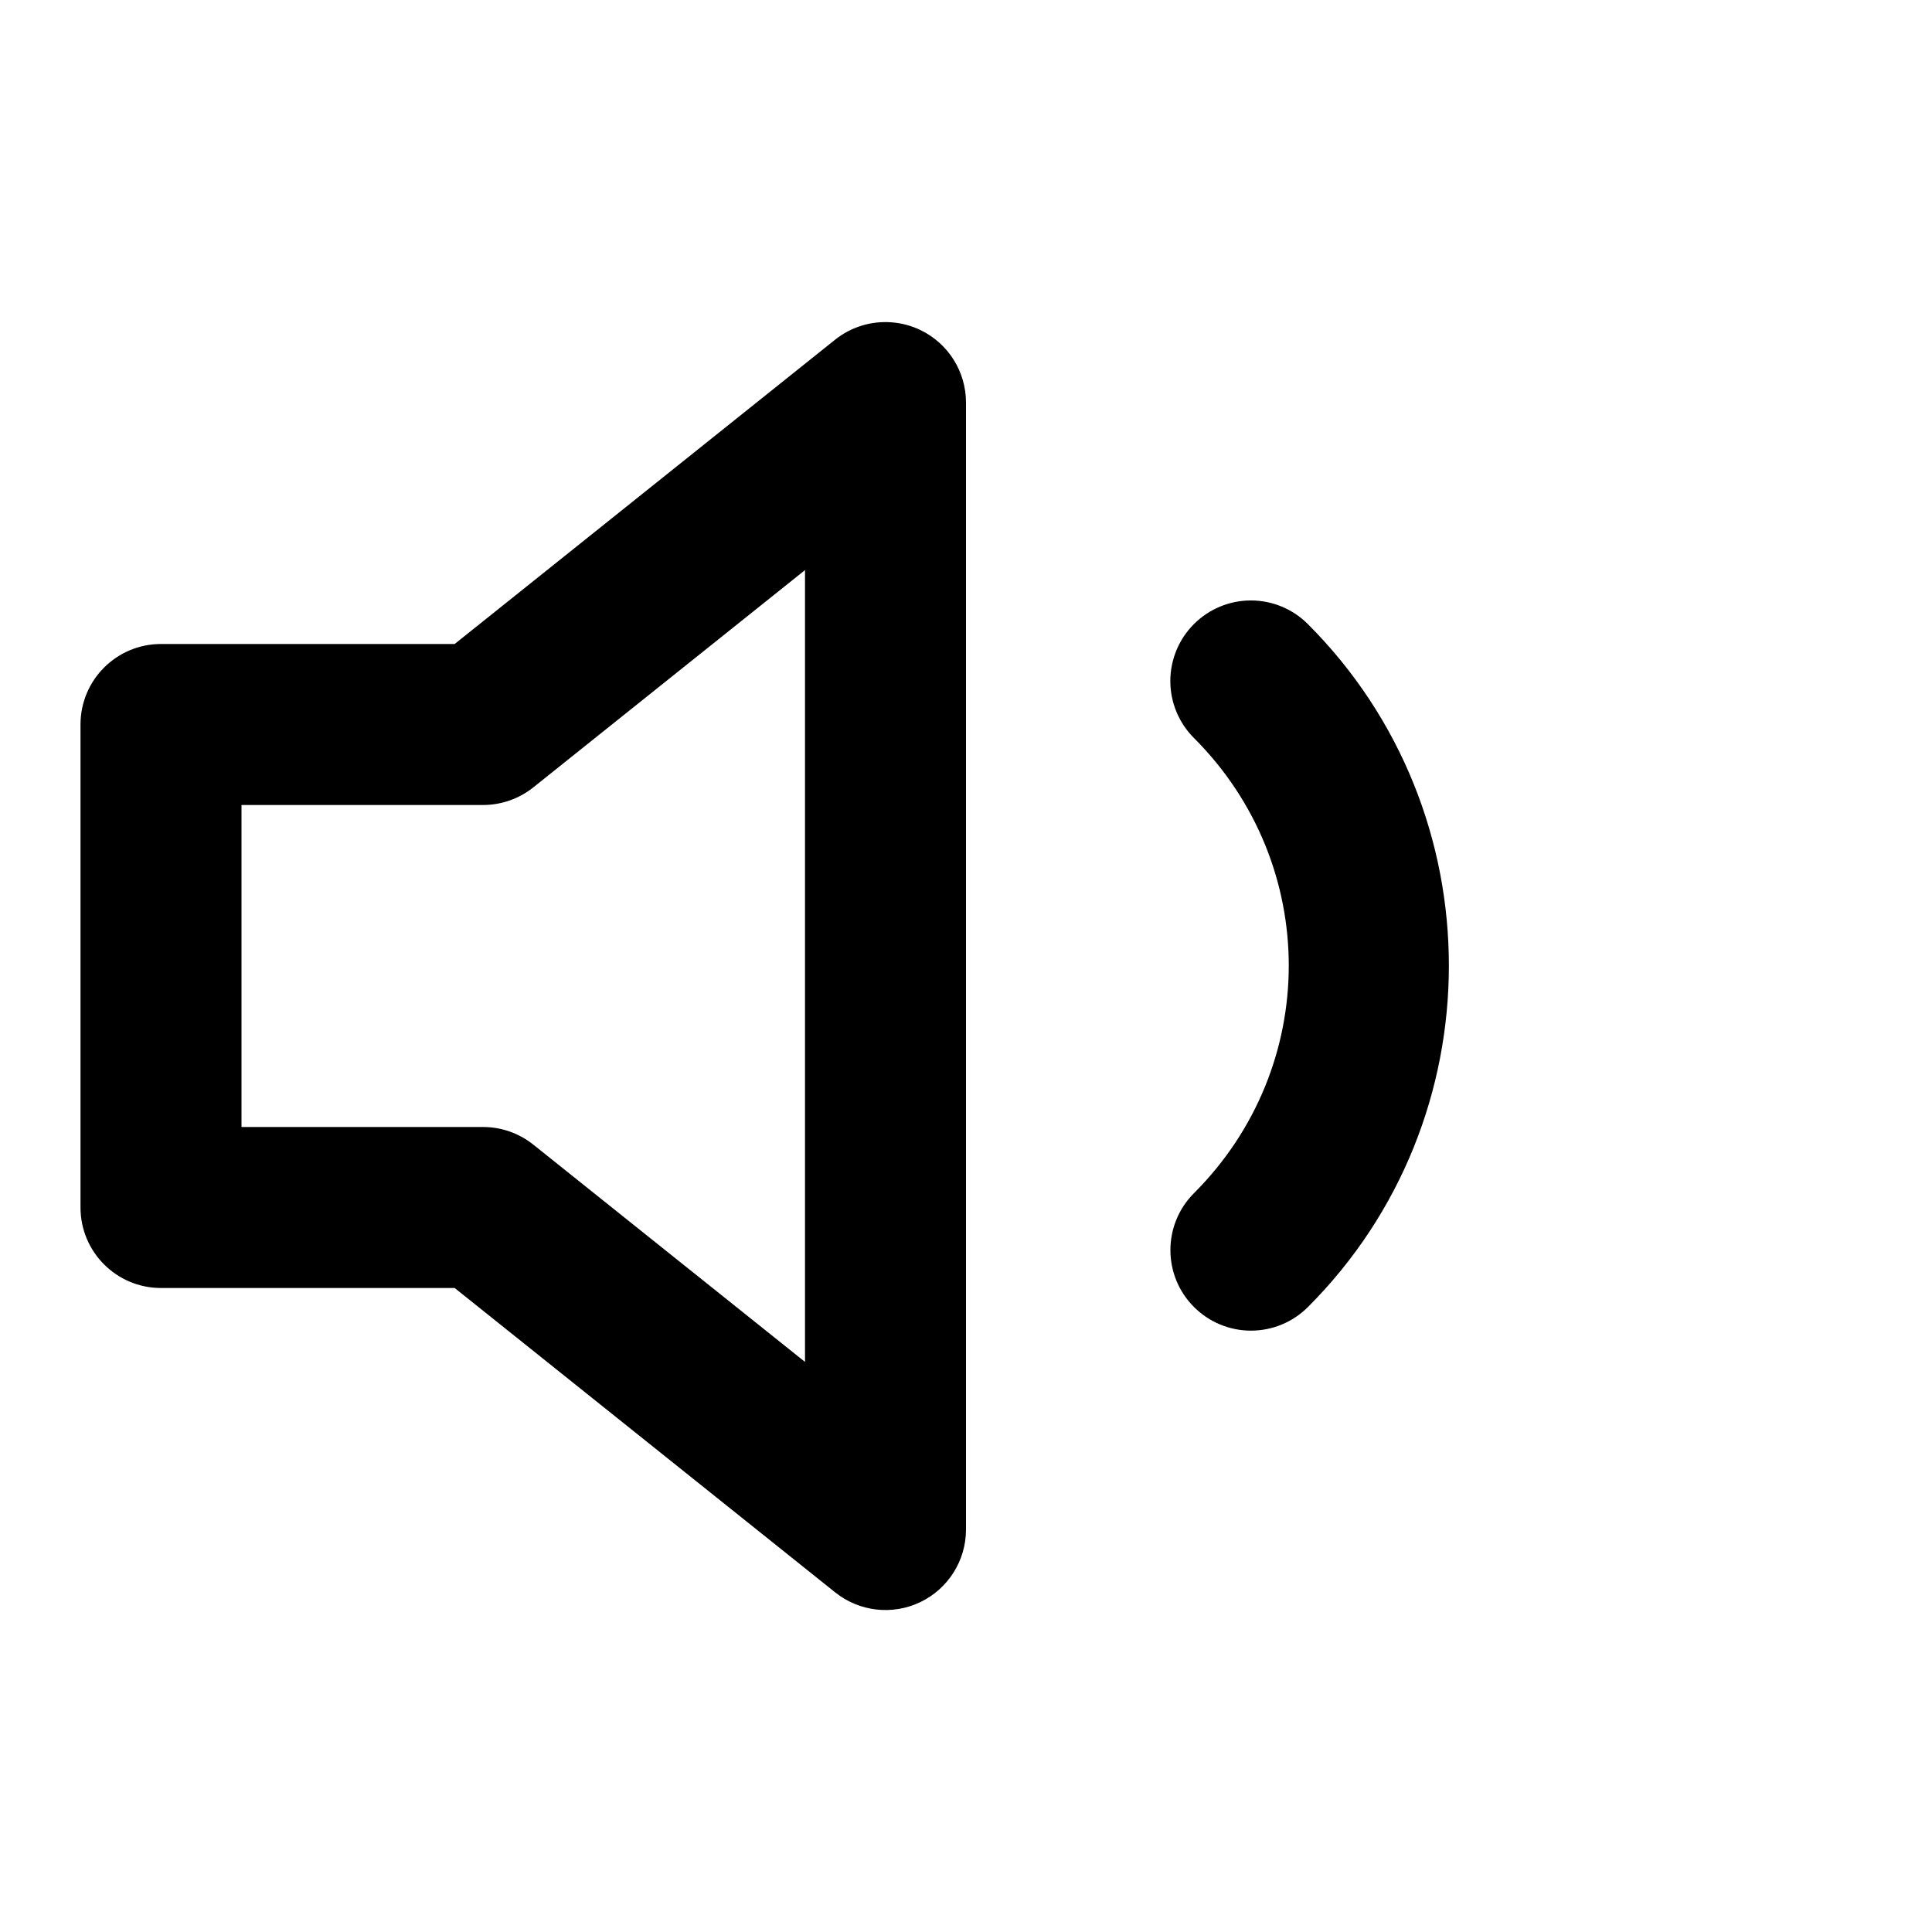
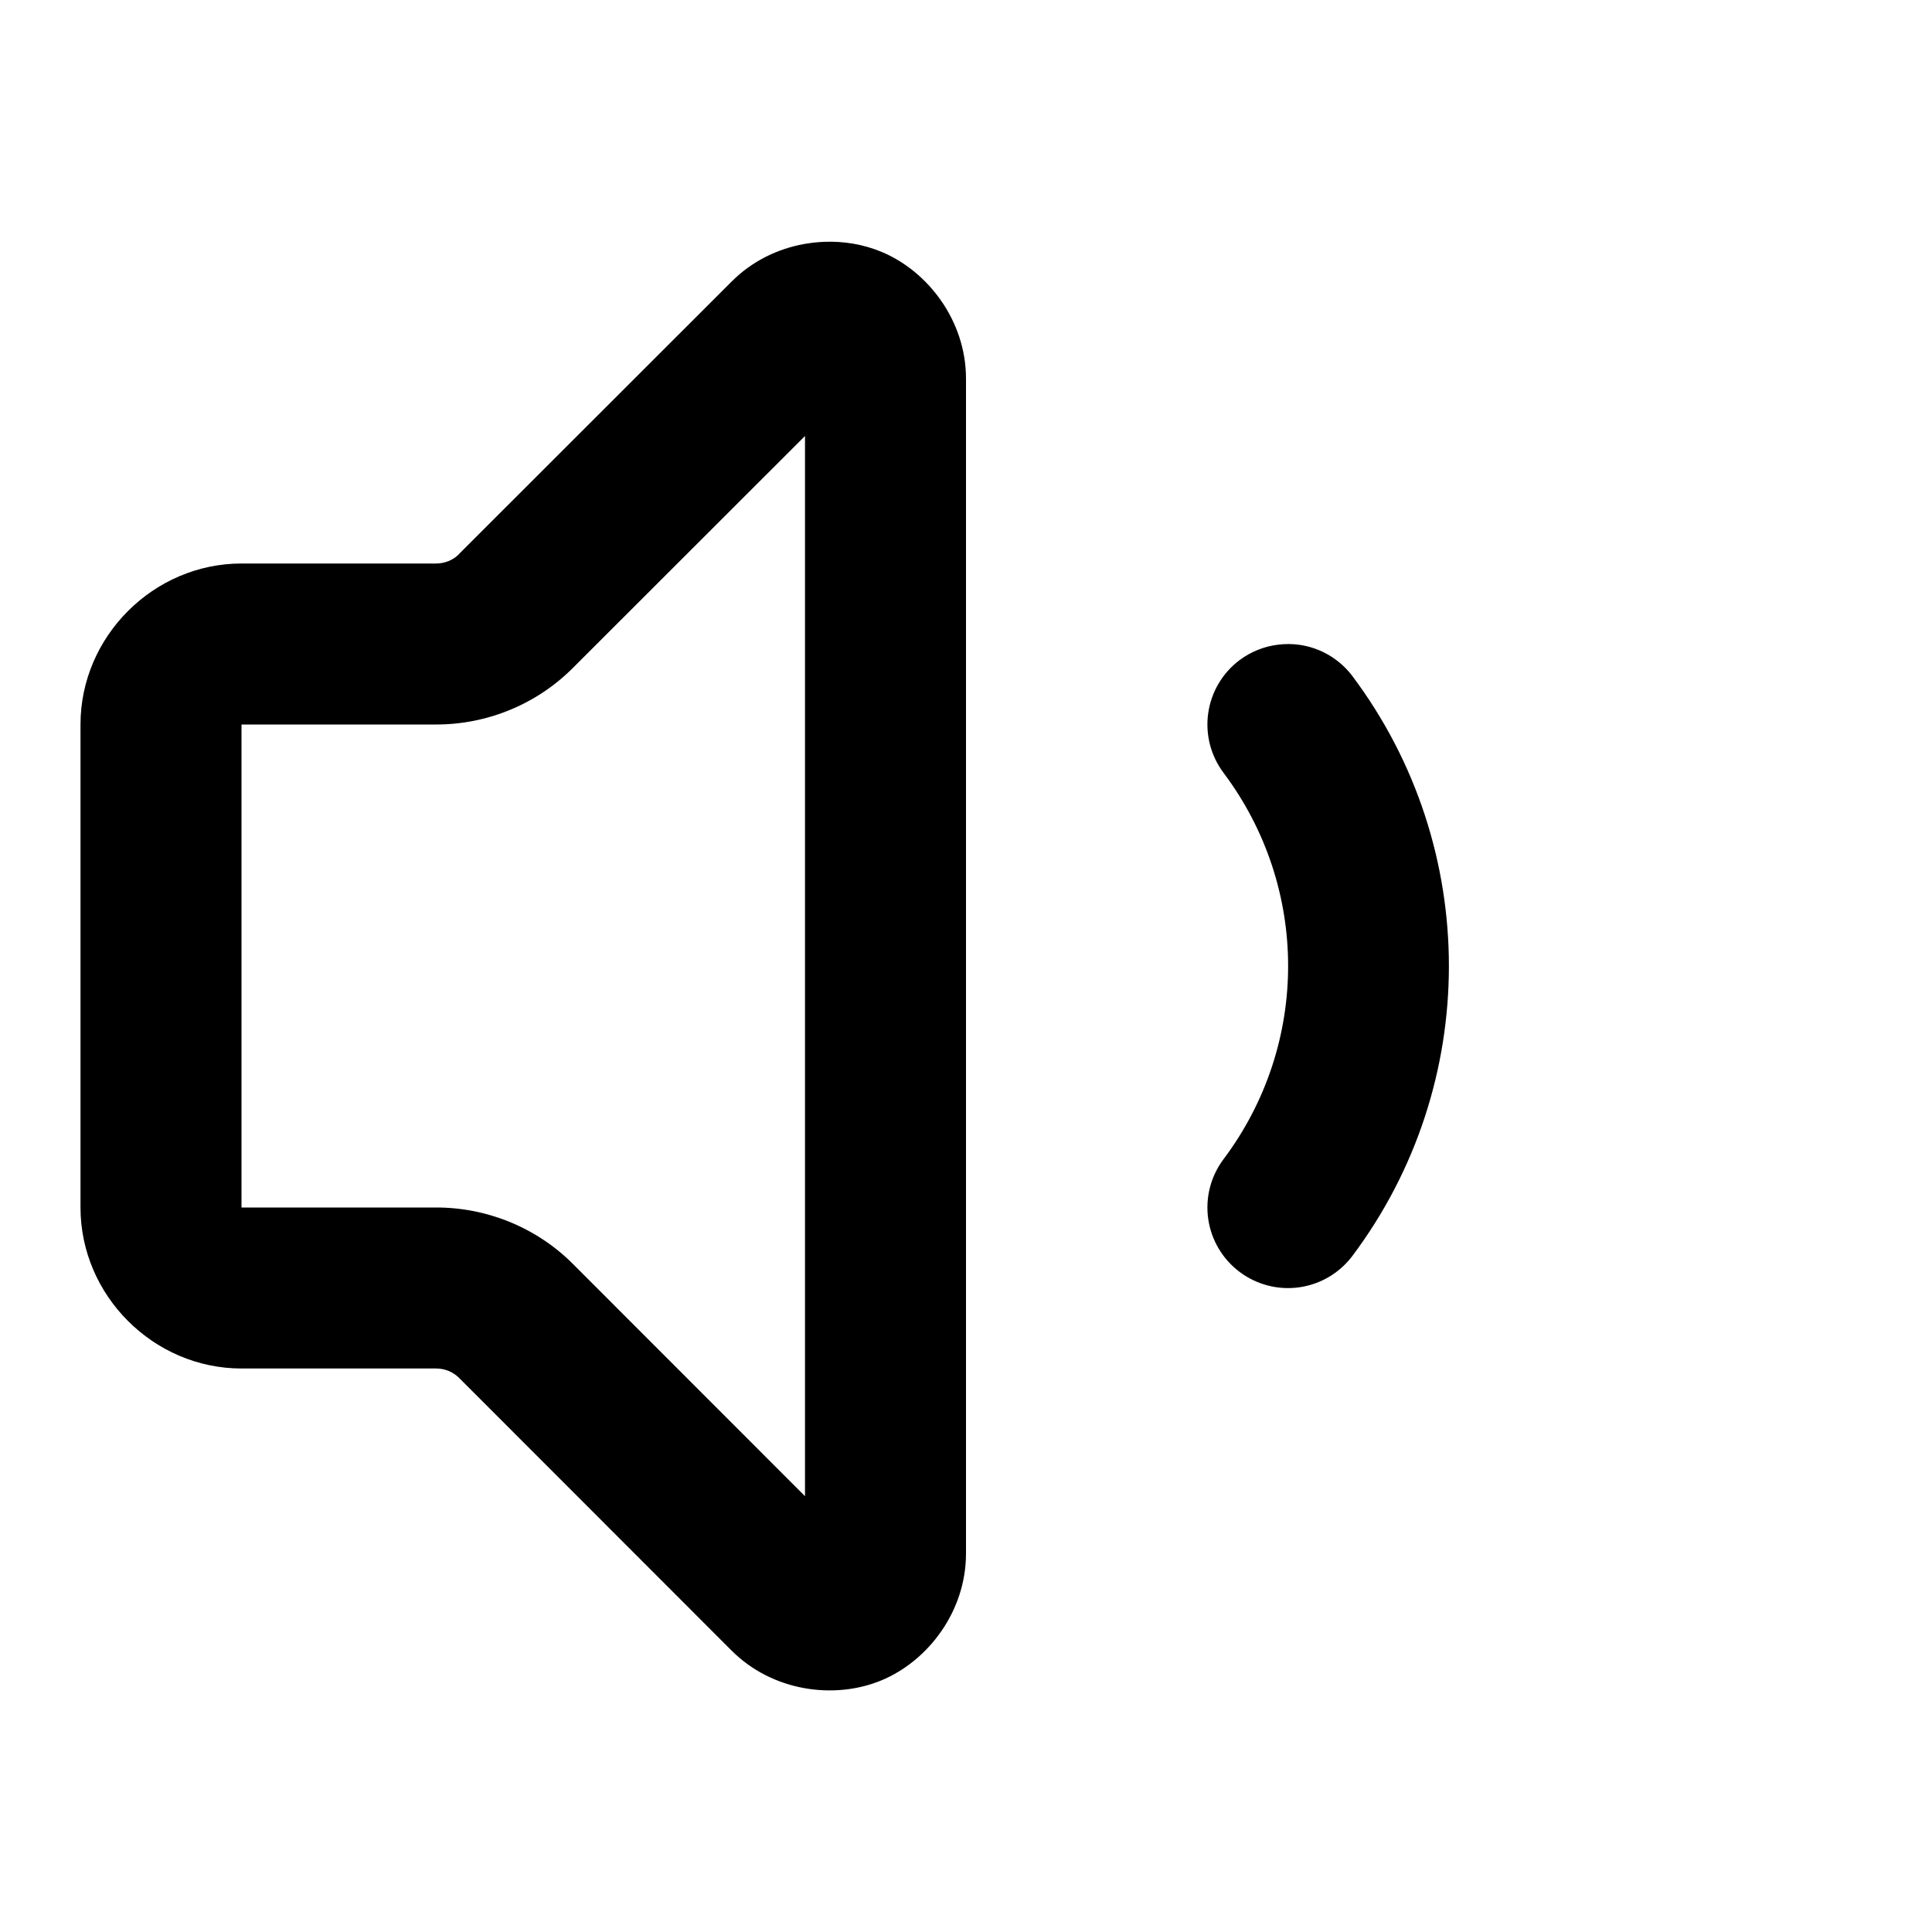
<svg xmlns="http://www.w3.org/2000/svg" width="24" height="24" viewBox="0 0 24 24" fill="currentColor" tags="music,sound,speaker" categories="connectivity,communication,multimedia">
-   <path d="M 11.074 4.004 A 1 1 0 0 0 10.375 4.219 L 5.648 8 L 2 8 A 1 1 0 0 0 1 9 L 1 15 A 1 1 0 0 0 2 16 L 5.648 16 L 10.375 19.781 A 1 1 0 0 0 12 19 L 12 5 A 1 1 0 0 0 11.434 4.1 A 1 1 0 0 0 11.074 4.004 z M 10 7.082 L 10 16.918 L 6.625 14.219 A 1 1 0 0 0 6 14 L 3 14 L 3 10 L 6 10 A 1 1 0 0 0 6.625 9.781 L 10 7.082 z M 15.541 7.459 A 1 1 0 0 0 14.832 7.752 A 1 1 0 0 0 14.832 9.168 C 16.402 10.738 16.402 13.252 14.832 14.822 A 1 1 0 0 0 14.832 16.236 A 1 1 0 0 0 16.248 16.236 C 18.582 13.902 18.582 10.089 16.248 7.754 A 1 1 0 0 0 15.541 7.459 z " />
+   <path d="M 10.238 3.004 C 10.156 3.007 10.072 3.017 9.99 3.031 C 9.662 3.09 9.343 3.243 9.09 3.496 L 5.705 6.879 A 1 1 0 0 0 5.703 6.883 C 5.627 6.959 5.525 7 5.418 7 A 1 1 0 0 0 5.416 7 L 3 7 C 1.907 7 1 7.907 1 9 L 1 15 C 1 16.093 1.907 17 3 17 L 5.416 17 A 1 1 0 0 0 5.418 17 C 5.525 17 5.627 17.041 5.703 17.117 A 1 1 0 0 0 5.705 17.119 L 9.088 20.504 C 9.595 21.012 10.365 21.116 10.947 20.875 C 11.53 20.634 12.001 20.015 12 19.297 L 12 4.701 C 11.999 3.985 11.529 3.368 10.947 3.127 C 10.729 3.037 10.485 2.994 10.238 3.004 z M 10 5.416 L 10 18.586 L 7.123 15.707 C 6.671 15.252 6.053 14.998 5.412 15 L 3 15 L 3 9 L 5.412 9 C 6.052 9.002 6.668 8.748 7.119 8.295 L 10 5.416 z M 15.881 8.008 A 1 1 0 0 0 15.4 8.199 A 1 1 0 0 0 15.199 9.6 C 16.269 11.025 16.269 12.975 15.199 14.4 A 1 1 0 0 0 15.4 15.801 A 1 1 0 0 0 16.801 15.6 C 18.398 13.47 18.398 10.53 16.801 8.4 A 1 1 0 0 0 16.141 8.01 A 1 1 0 0 0 15.881 8.008 z " />
</svg>
